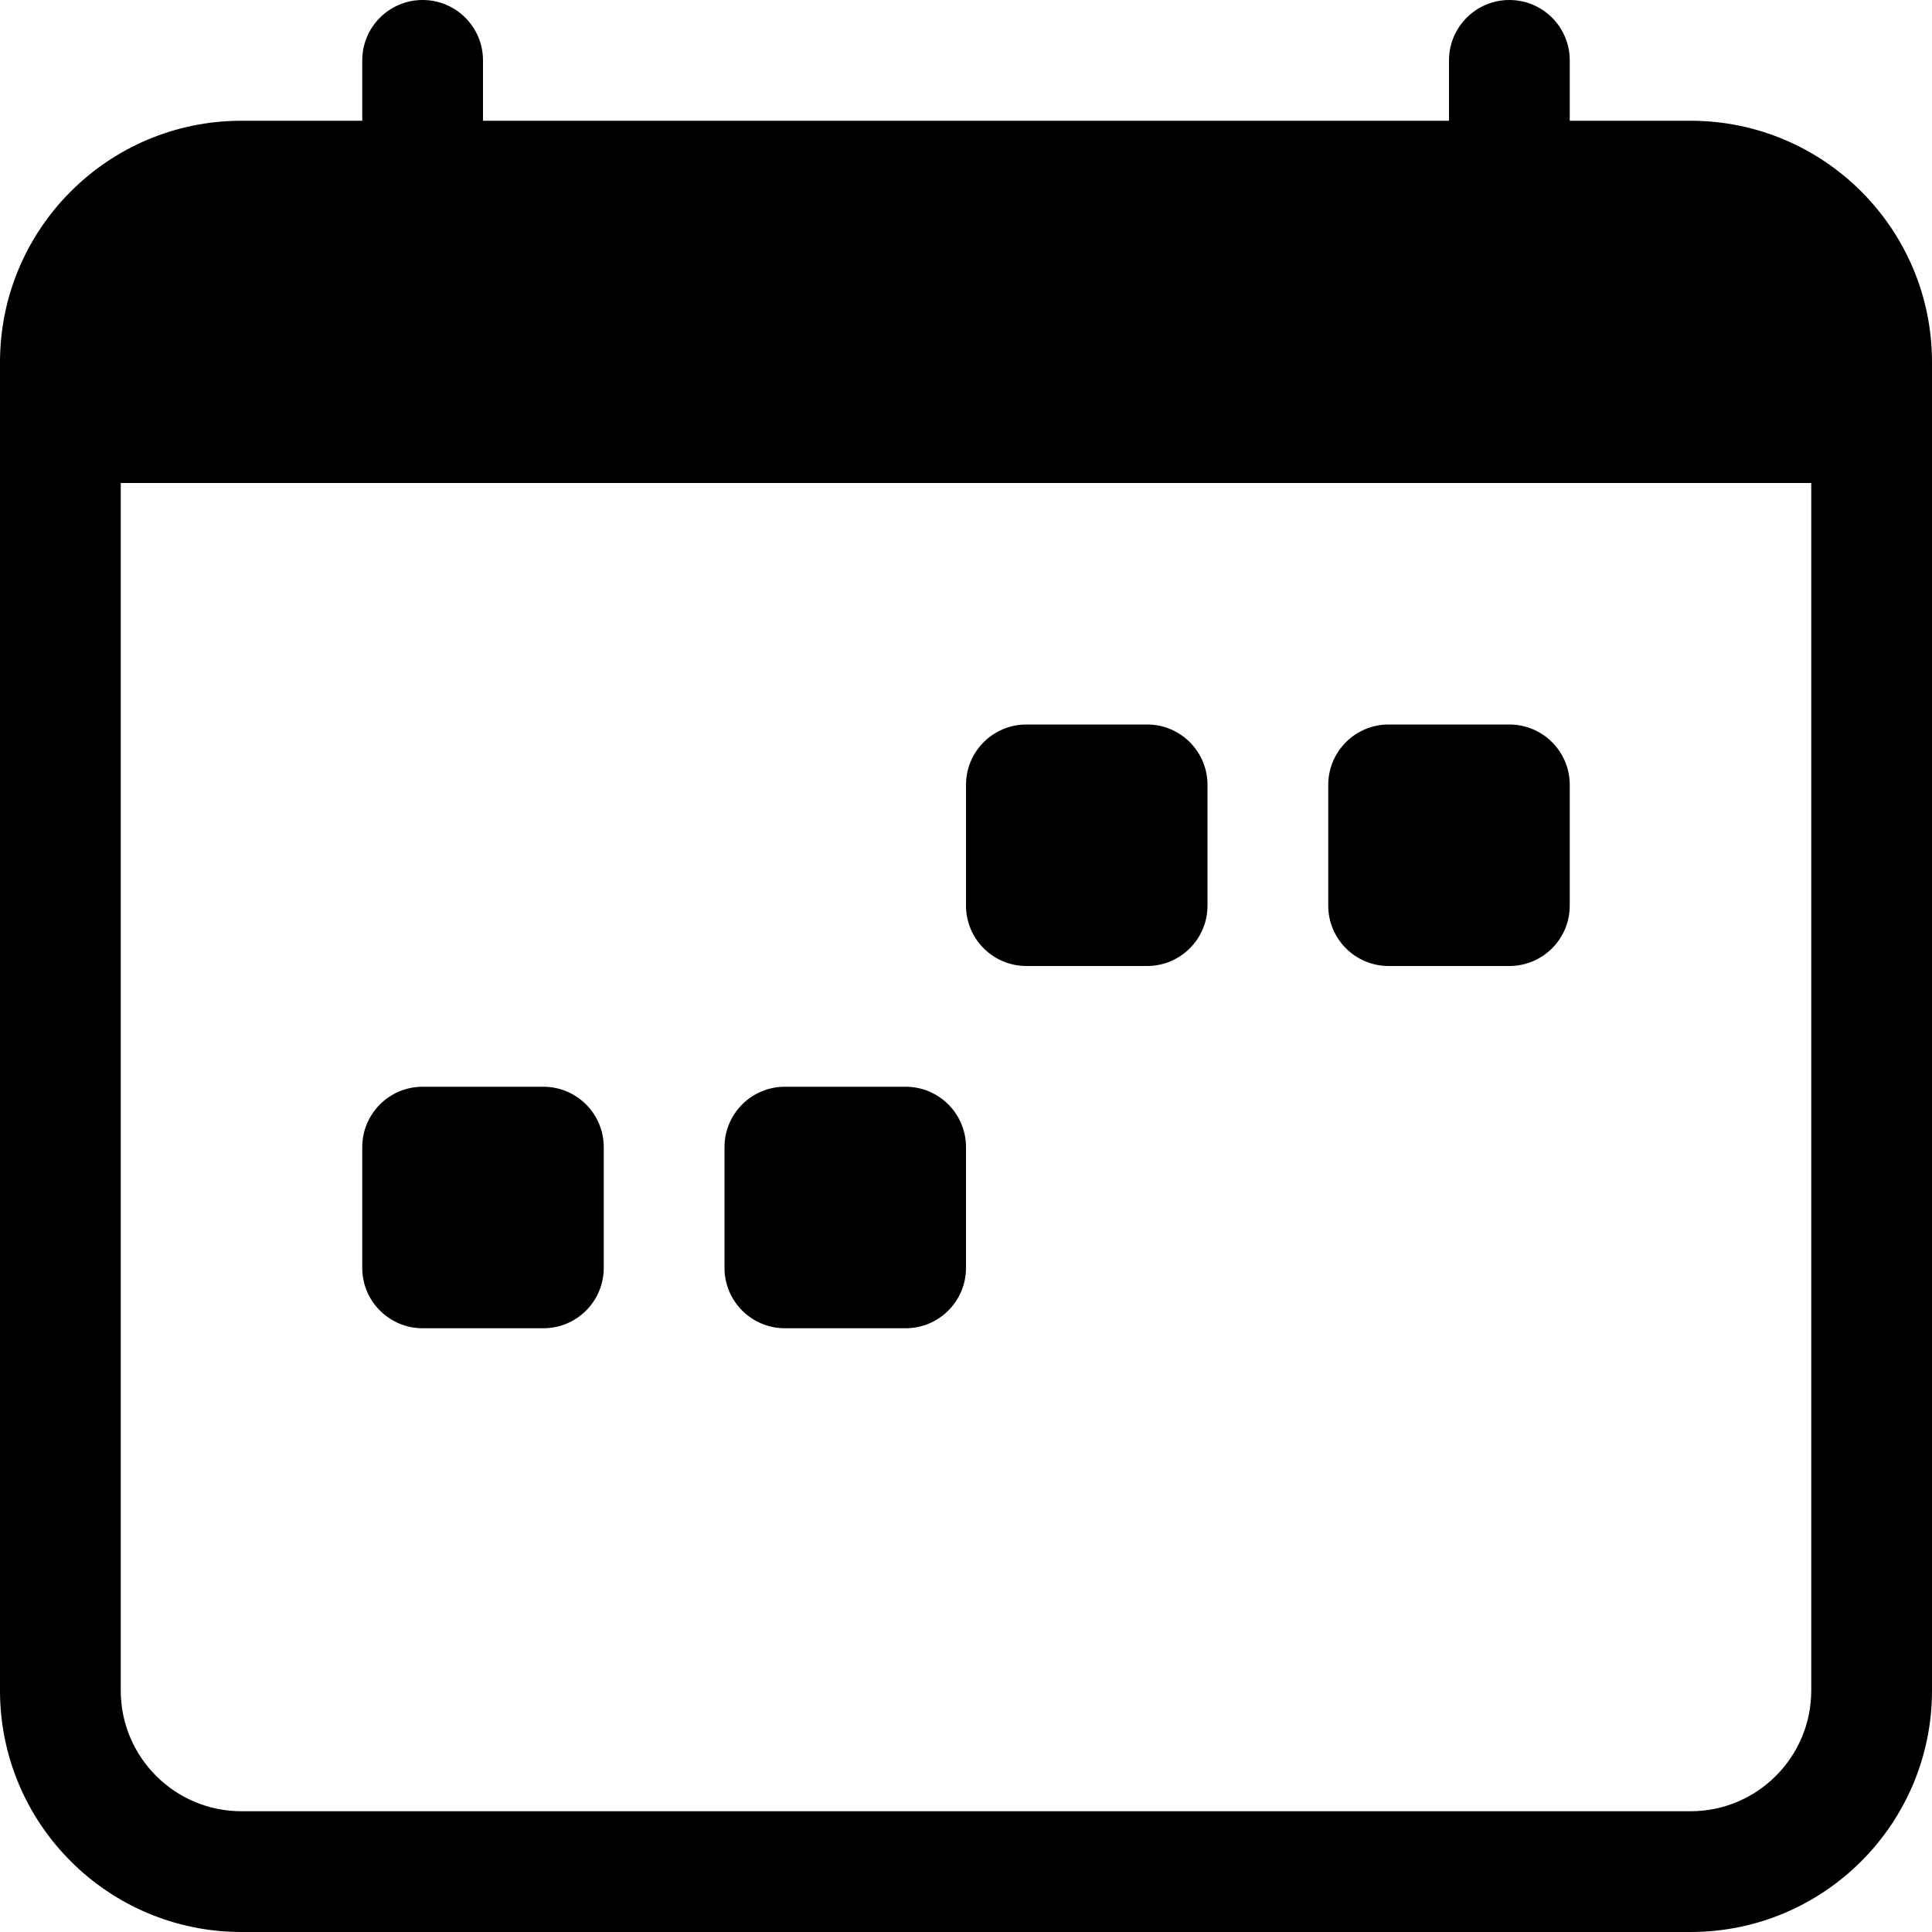
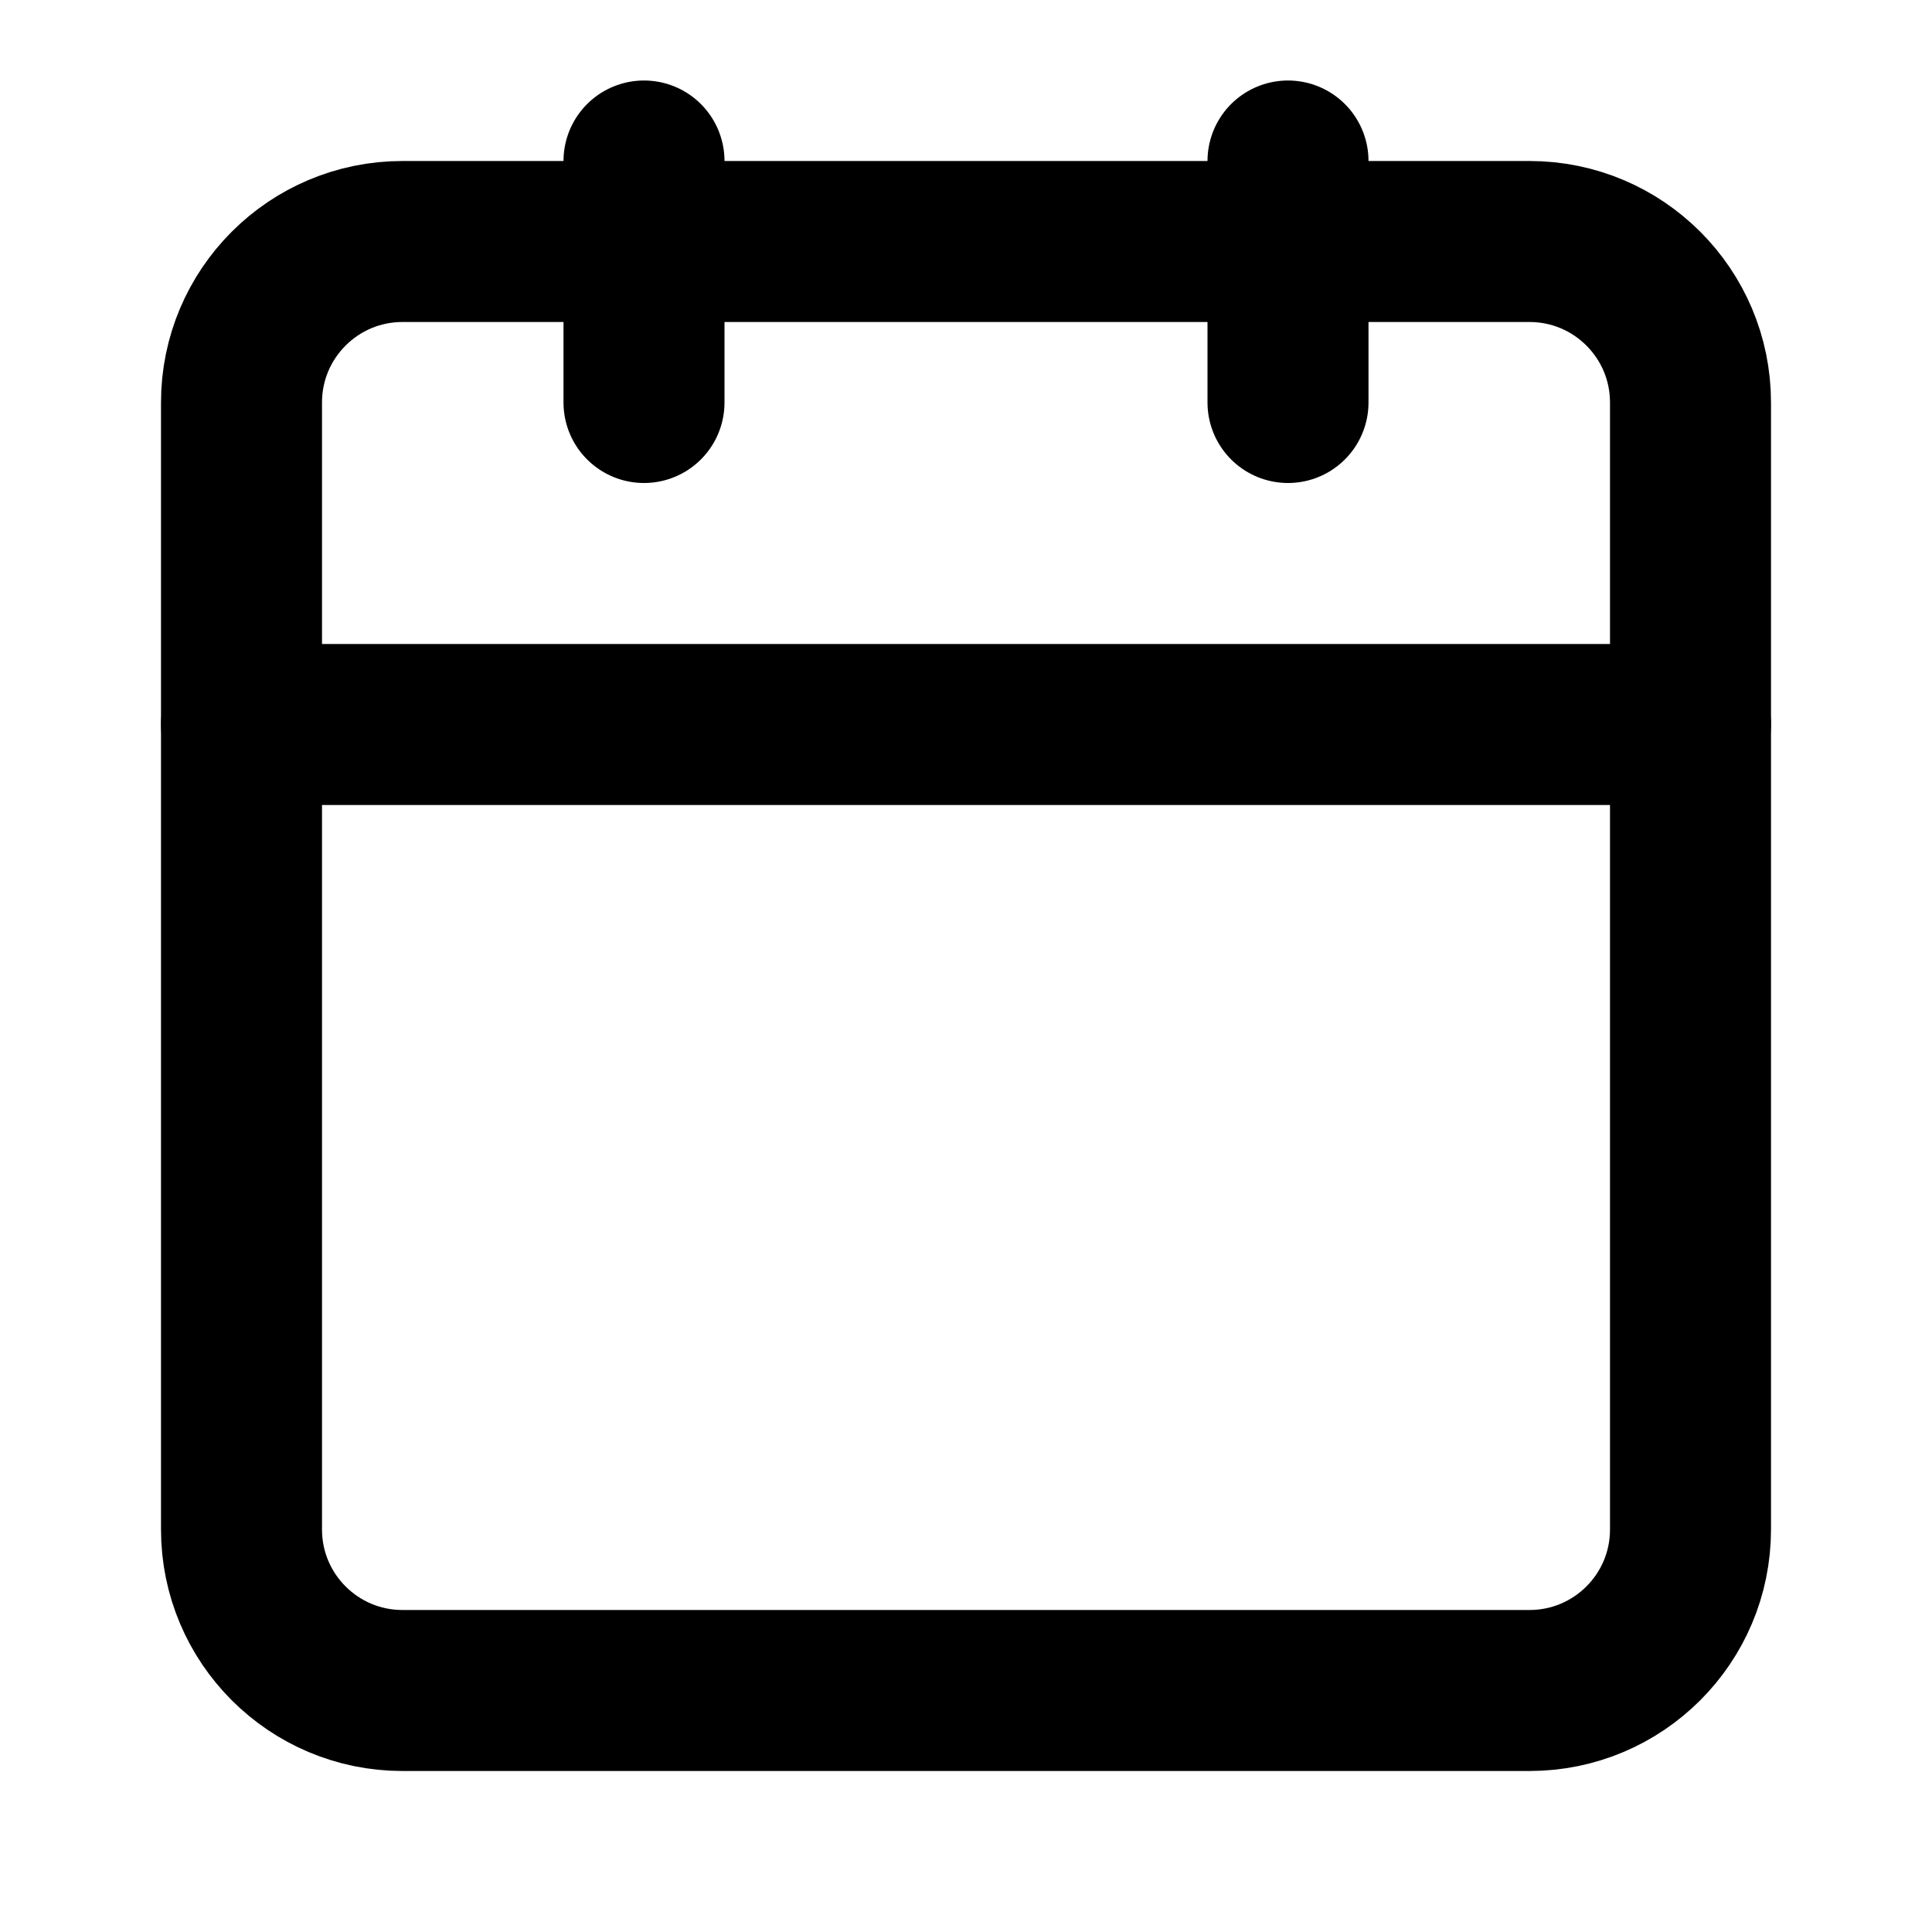
- <svg xmlns="http://www.w3.org/2000/svg" width="24" height="24" fill="black" viewBox="0 0 16 16">
-   <path d="M11 6.5a.5.5 0 0 1 .5-.5h1a.5.5 0 0 1 .5.5v1a.5.5 0 0 1-.5.5h-1a.5.5 0 0 1-.5-.5zm-3 0a.5.5 0 0 1 .5-.5h1a.5.5 0 0 1 .5.5v1a.5.5 0 0 1-.5.5h-1a.5.5 0 0 1-.5-.5zm-5 3a.5.5 0 0 1 .5-.5h1a.5.5 0 0 1 .5.5v1a.5.5 0 0 1-.5.5h-1a.5.5 0 0 1-.5-.5zm3 0a.5.5 0 0 1 .5-.5h1a.5.5 0 0 1 .5.5v1a.5.5 0 0 1-.5.5h-1a.5.5 0 0 1-.5-.5z" />
-   <path d="M3.5 0a.5.5 0 0 1 .5.5V1h8V.5a.5.5 0 0 1 1 0V1h1a2 2 0 0 1 2 2v11a2 2 0 0 1-2 2H2a2 2 0 0 1-2-2V3a2 2 0 0 1 2-2h1V.5a.5.5 0 0 1 .5-.5M1 4v10a1 1 0 0 0 1 1h12a1 1 0 0 0 1-1V4z" />
+ <svg xmlns="http://www.w3.org/2000/svg" width="24" height="24" viewBox="0 0 24 24" fill="none" stroke="currentColor" stroke-width="2" stroke-linecap="round" stroke-linejoin="round">
+   <path d="M8 2v3" />
+   <path d="M16 2v3" />
+   <rect x="3" y="3" width="18" height="18" rx="2" />
+   <path d="M3 9h18" />
</svg>
